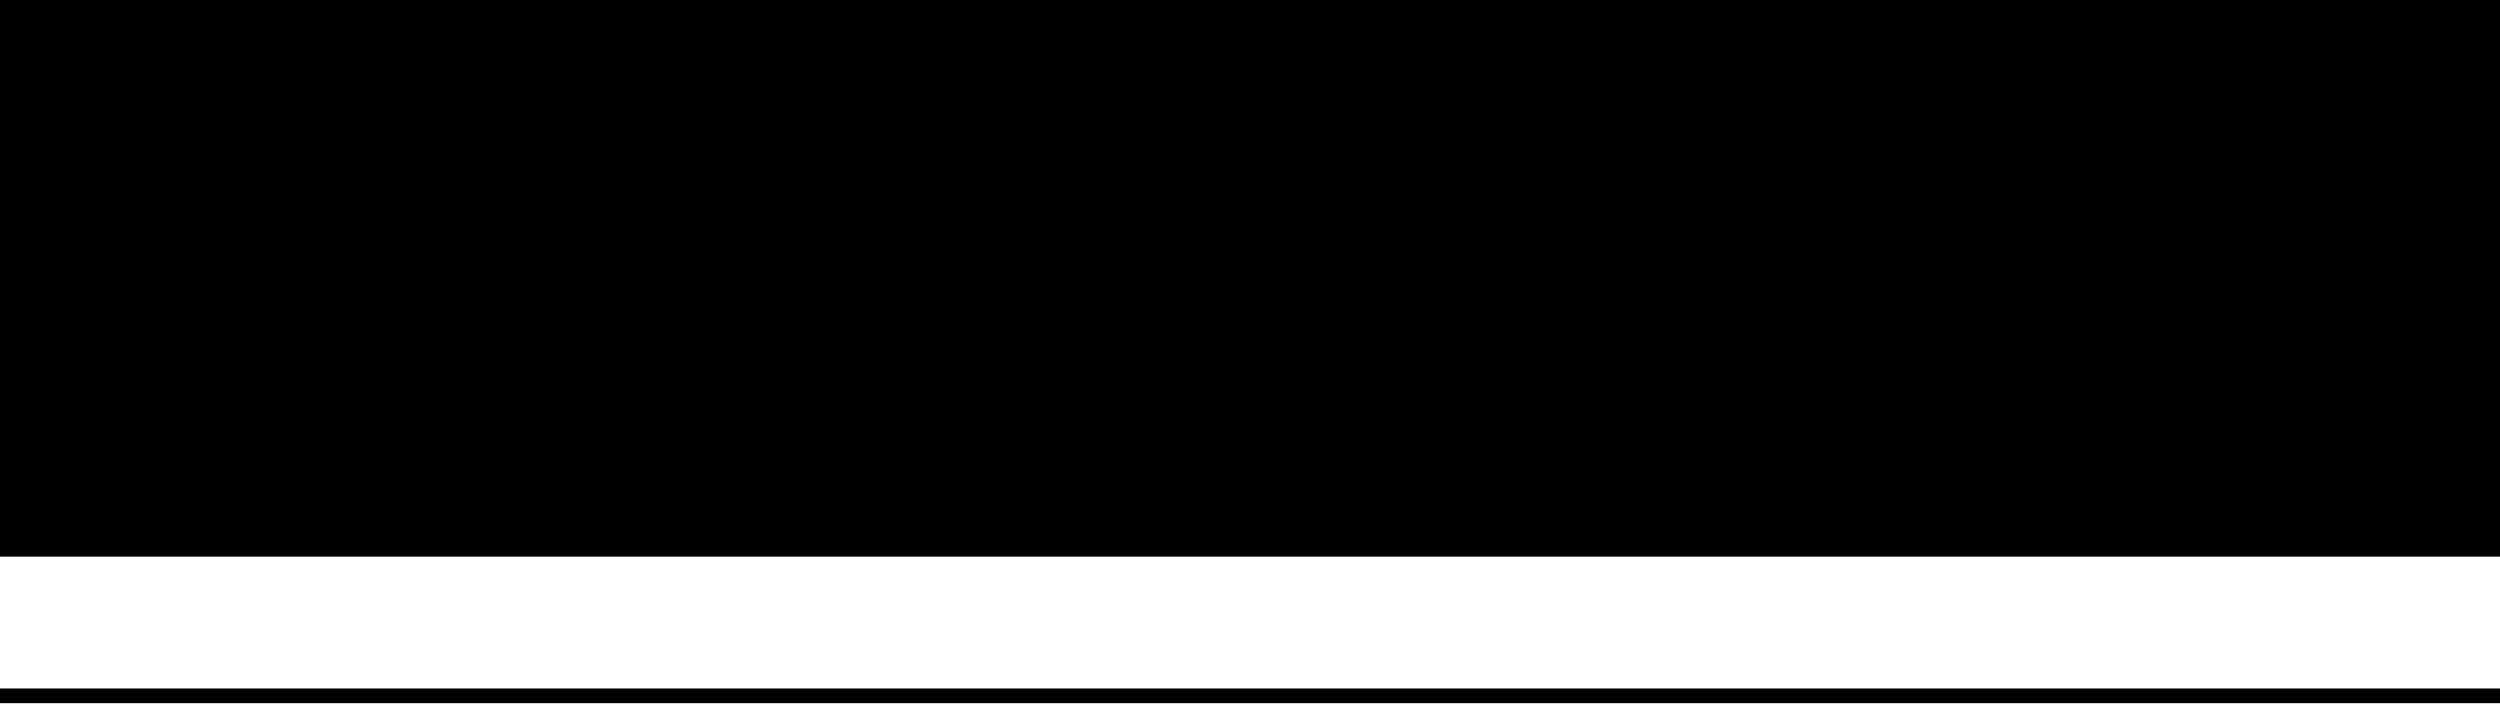
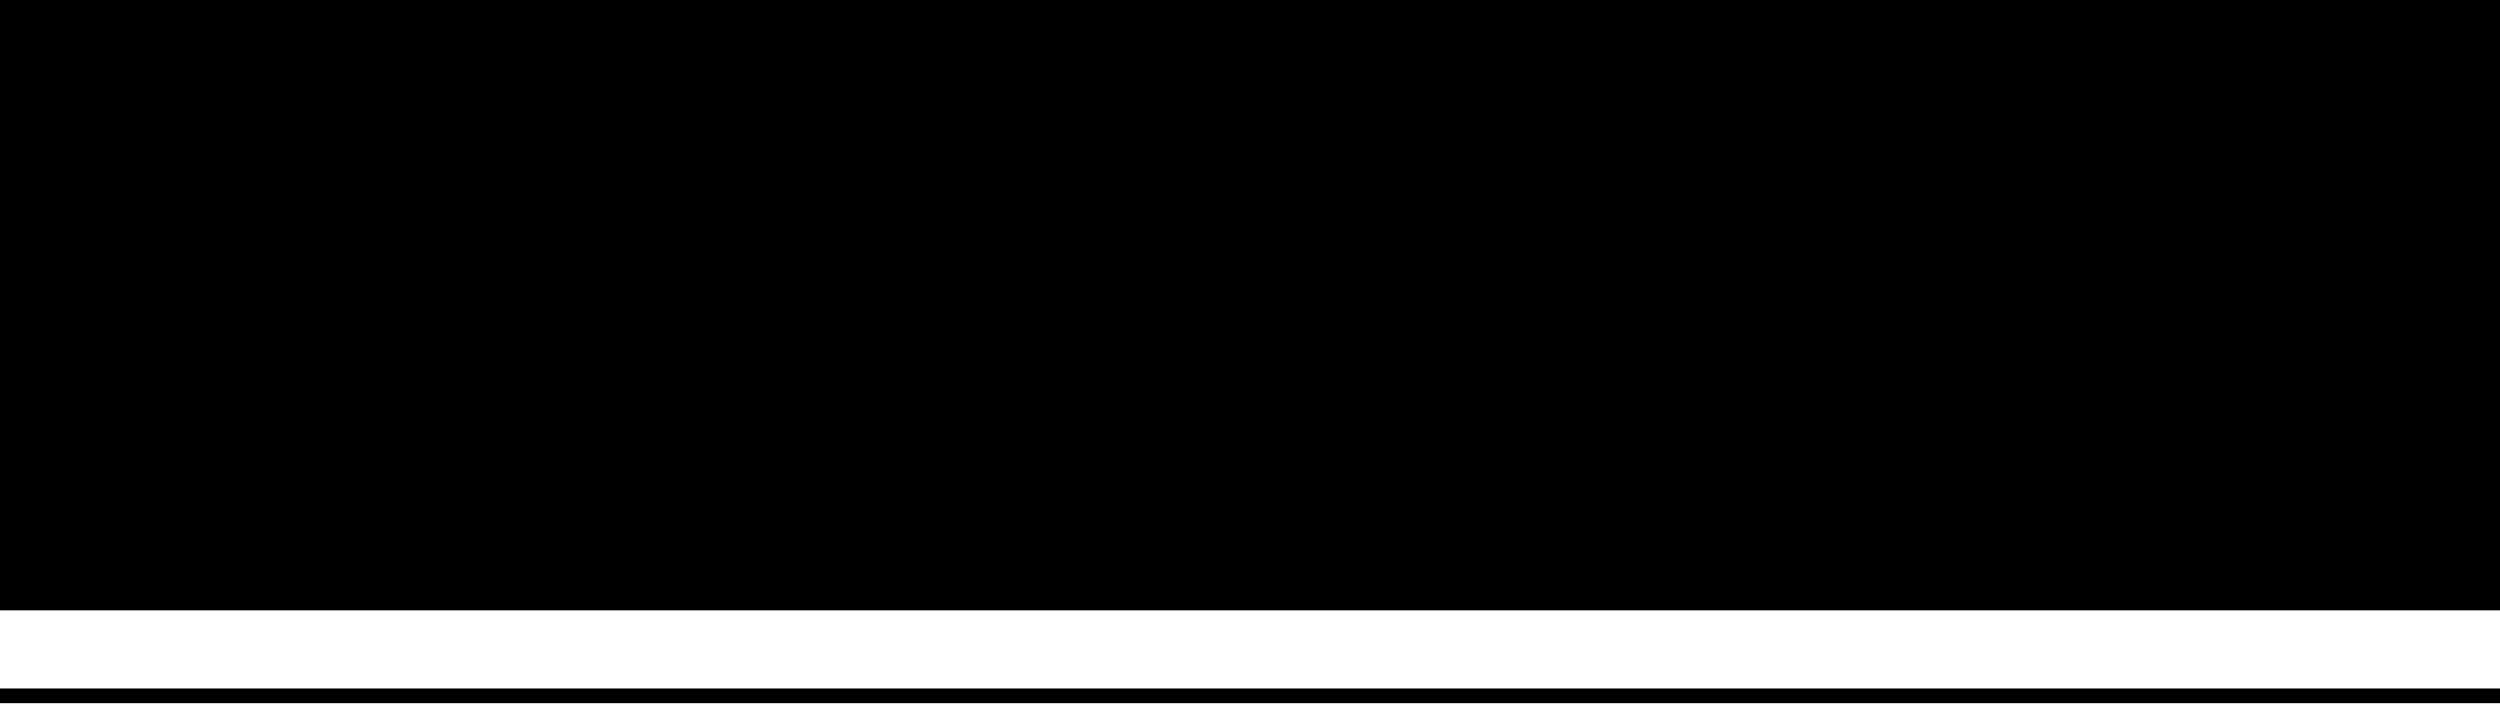
<svg xmlns="http://www.w3.org/2000/svg" width="2560" height="720" viewBox="0 0 2560 720" role="img" aria-label="M01 walk mask">
  <rect width="2560" height="720" fill="#000" />
-   <rect x="0" y="570" width="2560" height="135" fill="#fff" />
+   <rect x="0" y="625" width="2560" height="80" fill="#fff" />
</svg>
